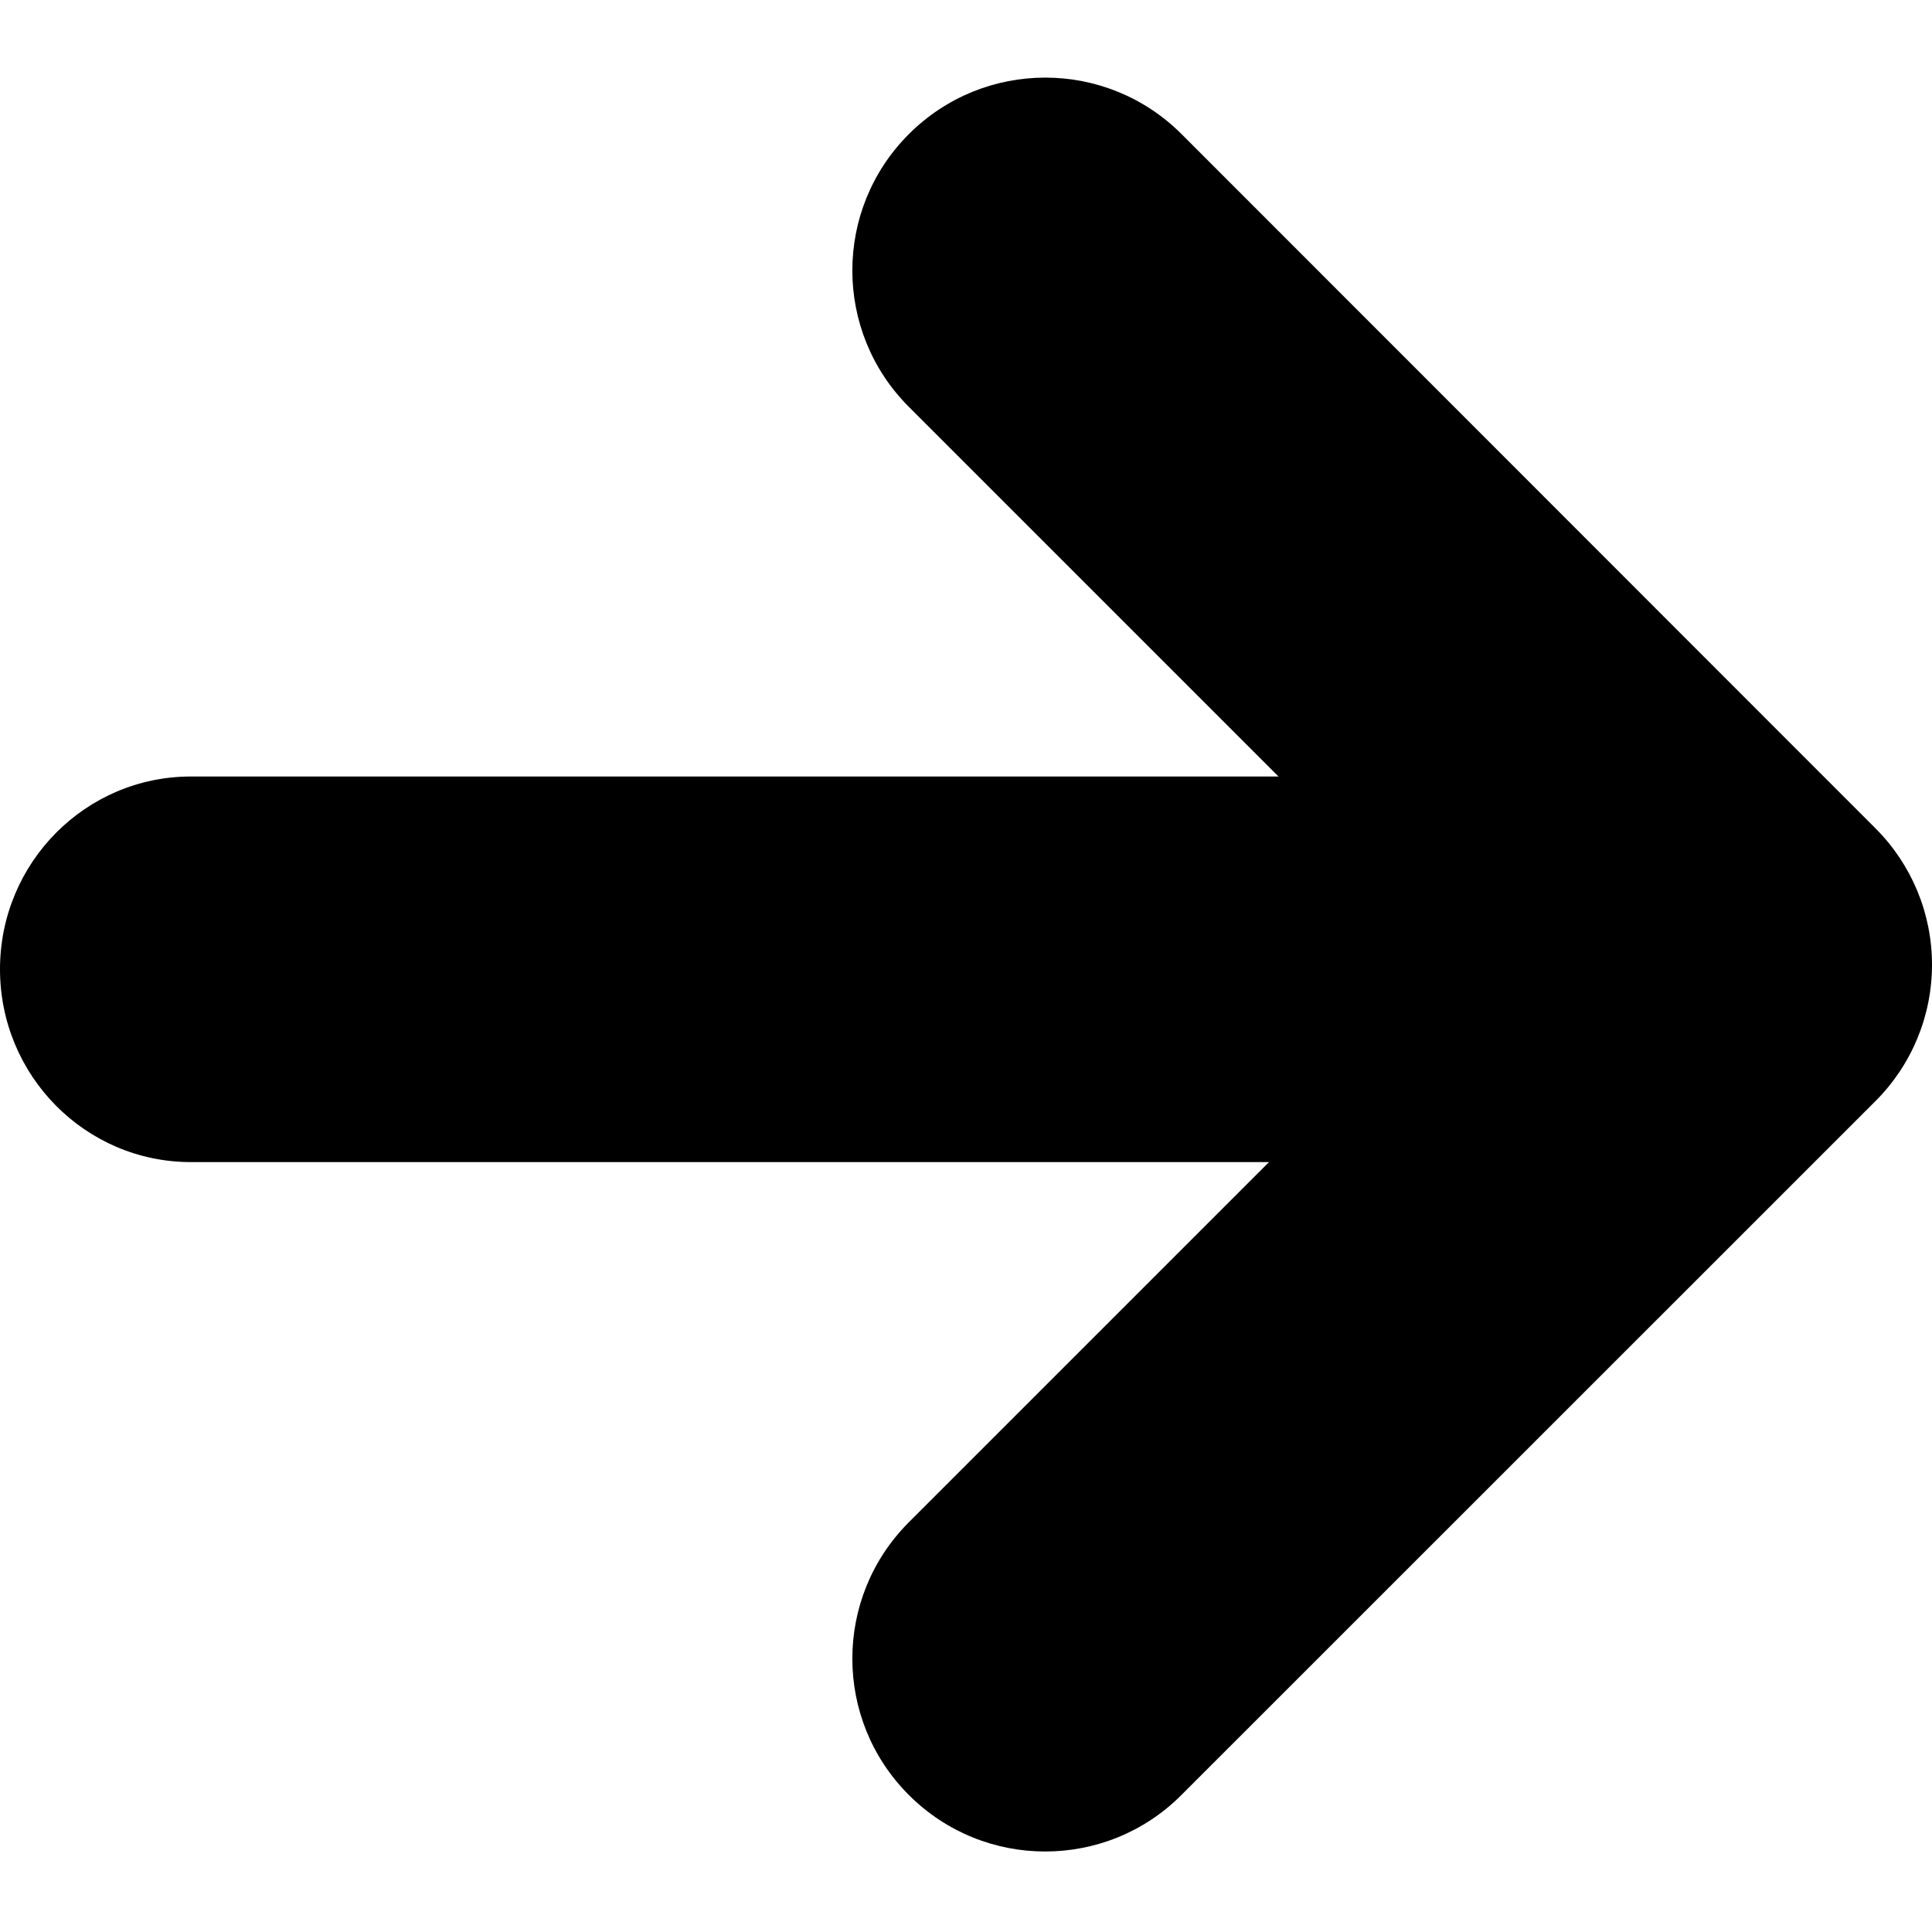
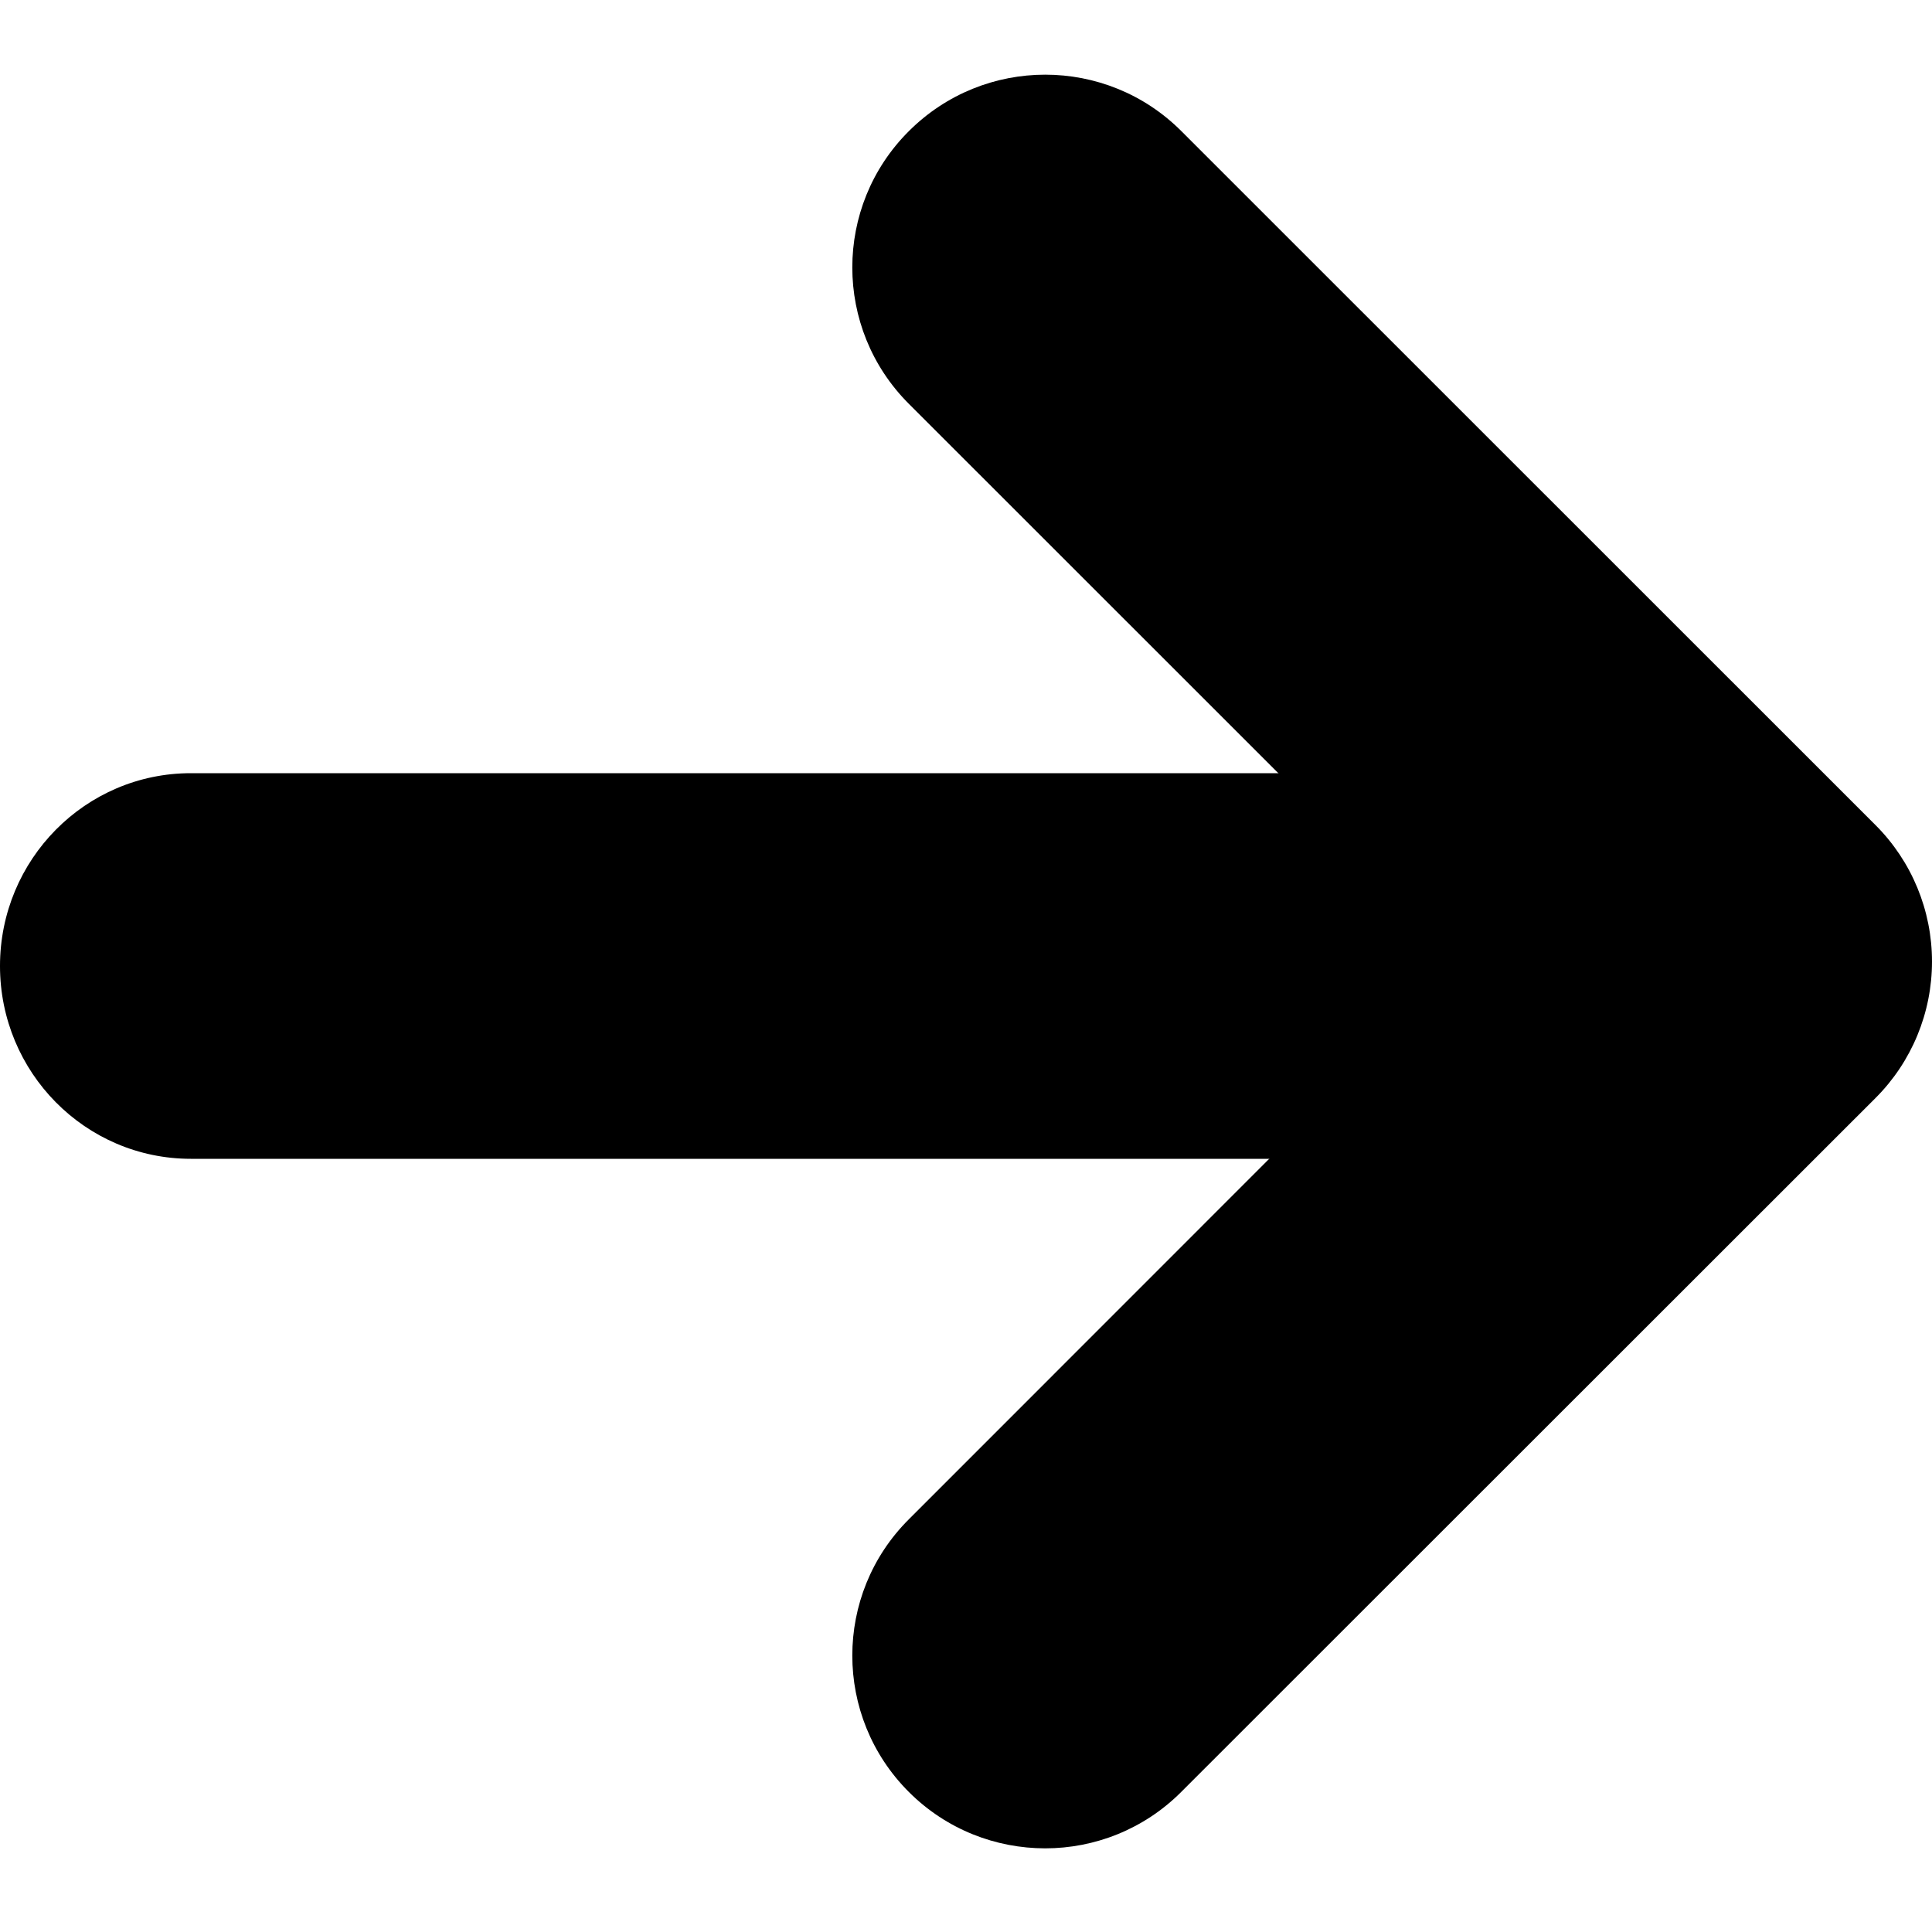
- <svg xmlns="http://www.w3.org/2000/svg" version="1.1" id="Your_Icon" x="0px" y="0px" width="12" height="12" viewBox="0 0 12 12" enable-background="new 0 0 100 100" xml:space="preserve">
+ <svg xmlns="http://www.w3.org/2000/svg" version="1.1" id="Your_Icon" x="0px" y="0px" width="10" height="10" viewBox="0 0 10 10" enable-background="new 0 0 100 100" xml:space="preserve">
  <defs id="defs9" />
-   <path d="m 6.492,11.5 c -0.307,0 -0.613,-0.117 -0.847,-0.351 -0.468,-0.468 -0.468,-1.226 0,-1.694 l 3.464,-3.464 -3.464,-3.464 c -0.468,-0.468 -0.468,-1.226 0,-1.694 0.468,-0.468 1.226,-0.468 1.694,0 L 11.649,5.145 C 11.874,5.37 12,5.674 12,5.992 c 0,0.318 -0.126,0.622 -0.351,0.847 L 7.338,11.149 C 7.105,11.383 6.798,11.5 6.492,11.5 z" id="path3" />
-   <path d="M 9.591,7.218 H 1.186 C 0.531,7.218 0,6.682 0,6.02 0,5.359 0.531,4.823 1.186,4.823 h 8.405 c 0.655,0 1.186,0.536 1.186,1.197 0,0.661 -0.531,1.198 -1.186,1.198 z" id="path5" />
+   <path d="m 5.41,9.567 c -0.255,0 -0.511,-0.097 -0.706,-0.292 -0.39,-0.39 -0.39,-1.022 0,-1.411 L 7.591,4.976 4.704,2.09 c -0.39,-0.39 -0.39,-1.022 0,-1.411 0.39,-0.39 1.022,-0.39 1.411,0 L 9.708,4.271 c 0.187,0.187 0.292,0.441 0.292,0.706 0,0.265 -0.105,0.519 -0.292,0.706 L 6.115,9.274 C 5.921,9.469 5.665,9.567 5.41,9.567 z" id="path3" />
+   <path d="M 7.993,5.998 H 0.988 C 0.442,5.998 0,5.551 0,5 0,4.449 0.442,4.002 0.988,4.002 H 7.993 c 0.546,0 0.988,0.447 0.988,0.998 0,0.551 -0.443,0.998 -0.988,0.998 z" id="path5" />
</svg>
